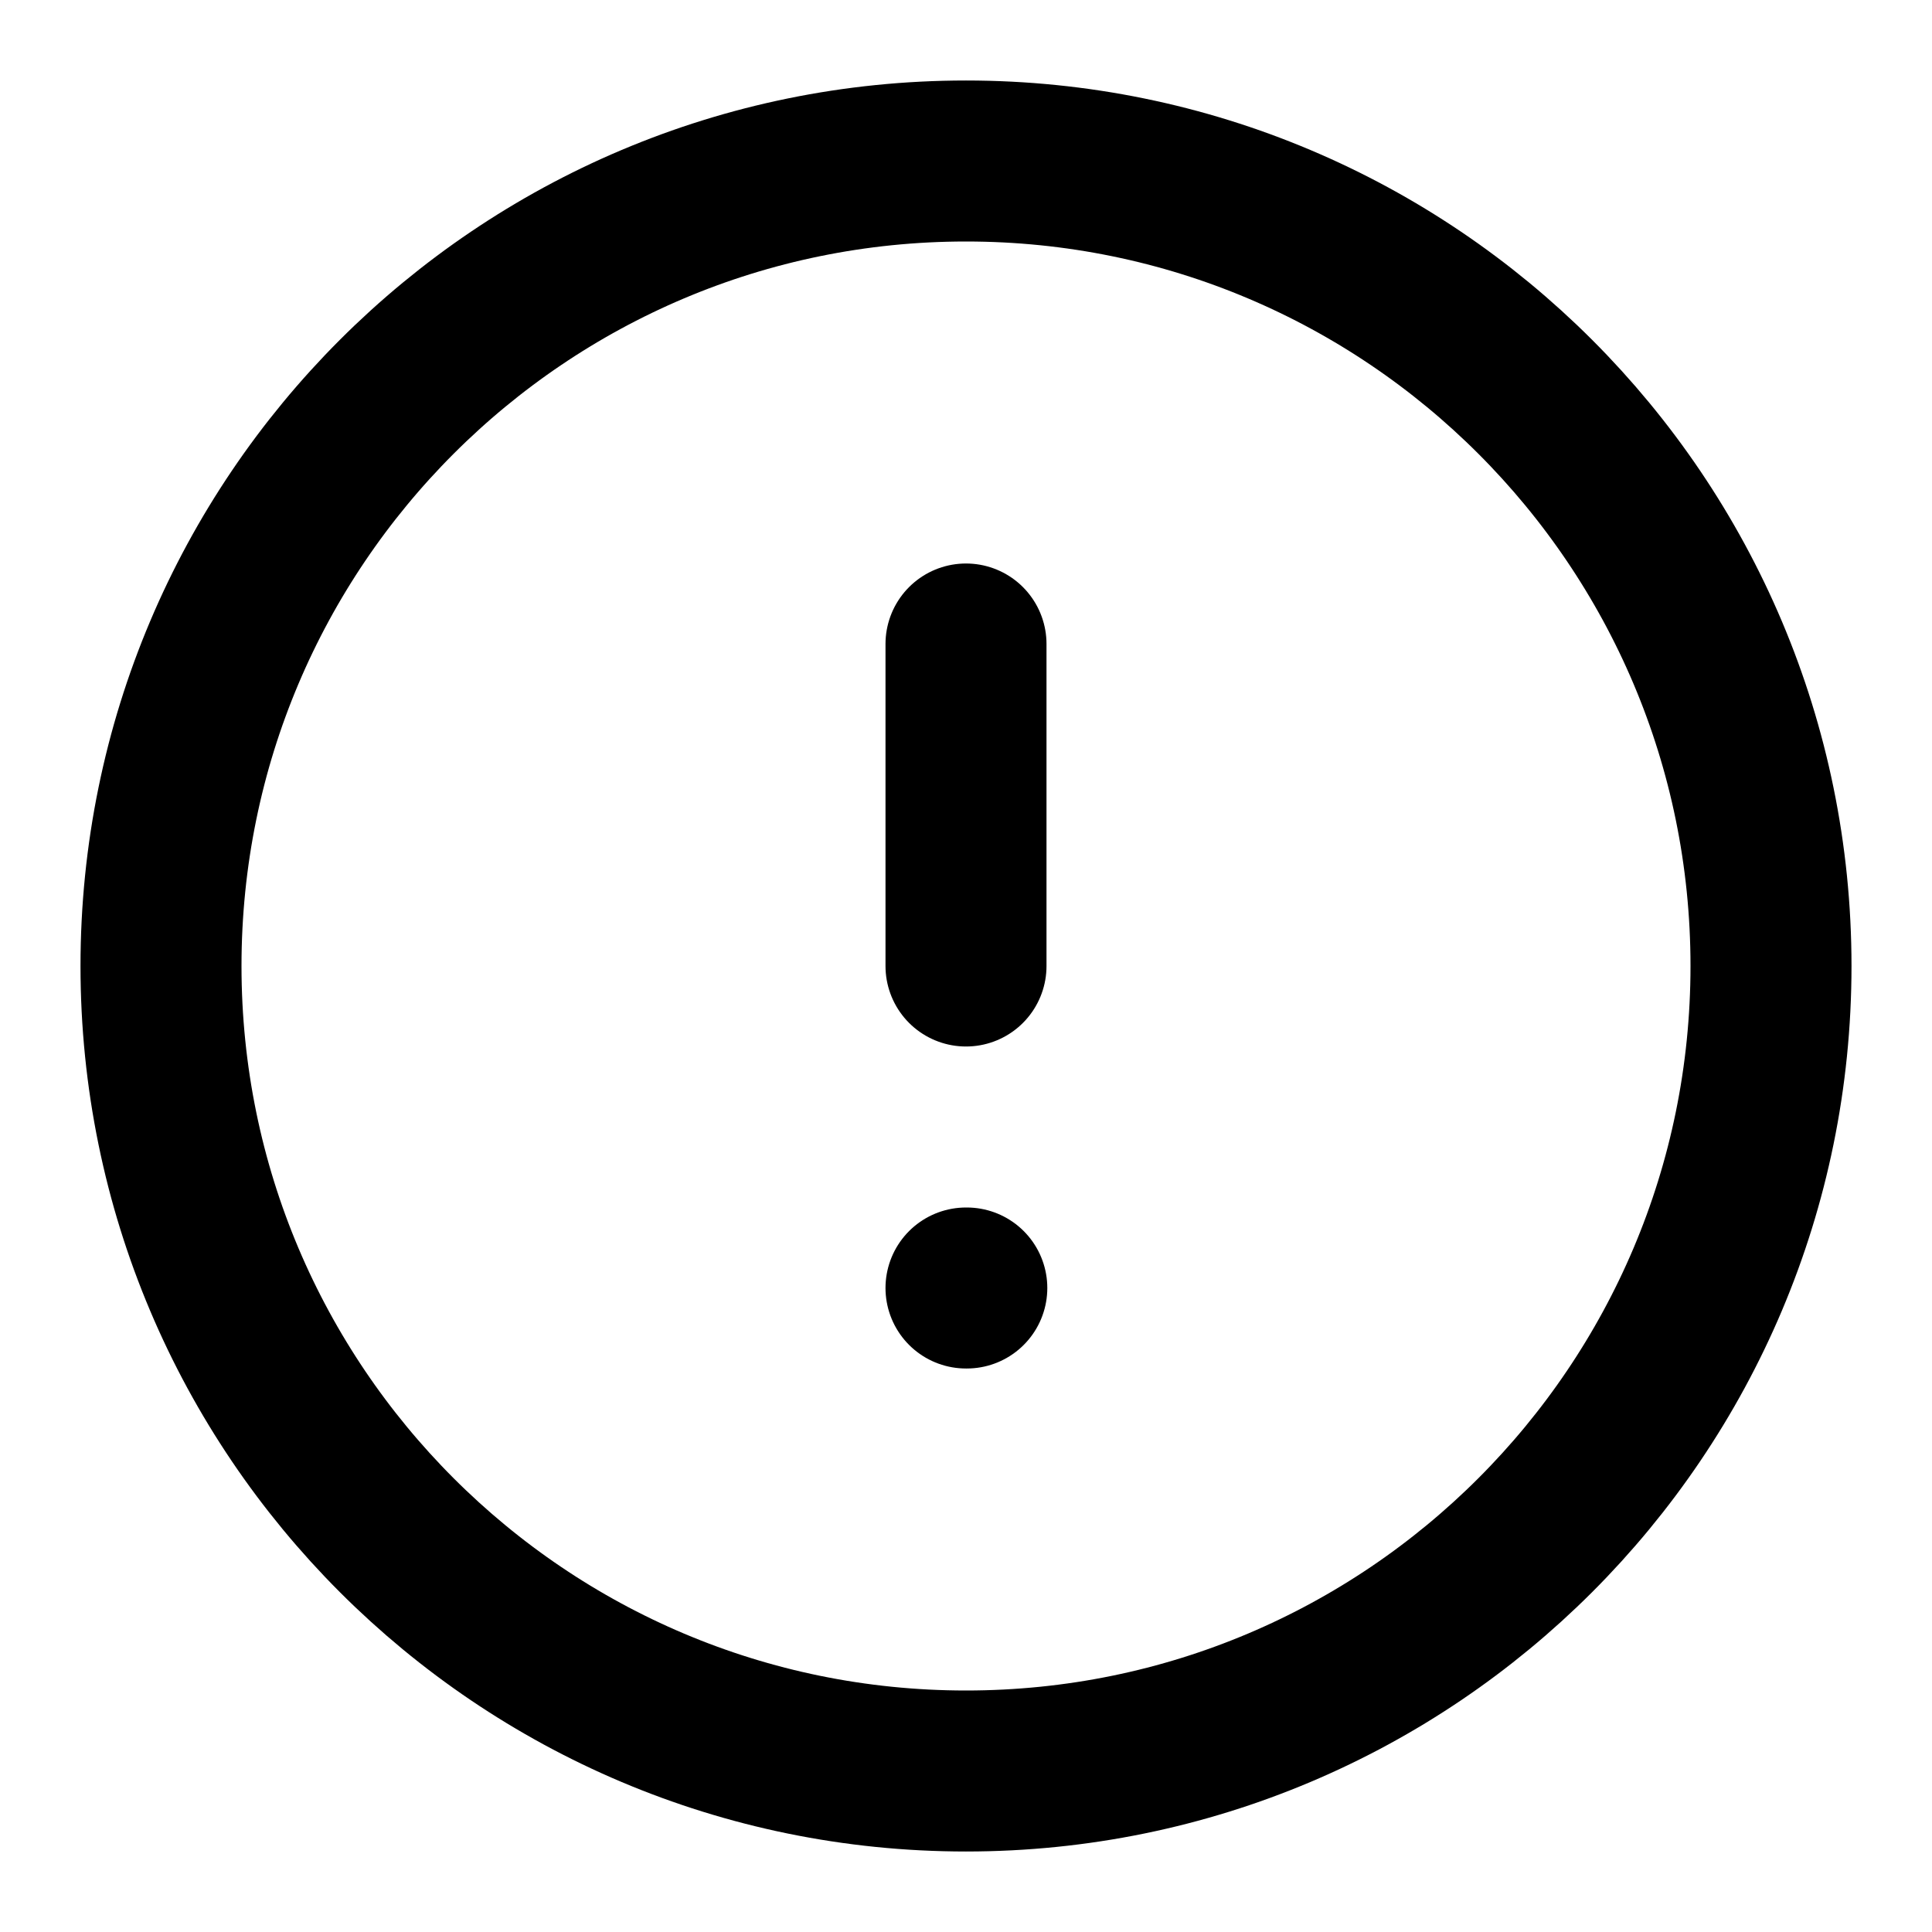
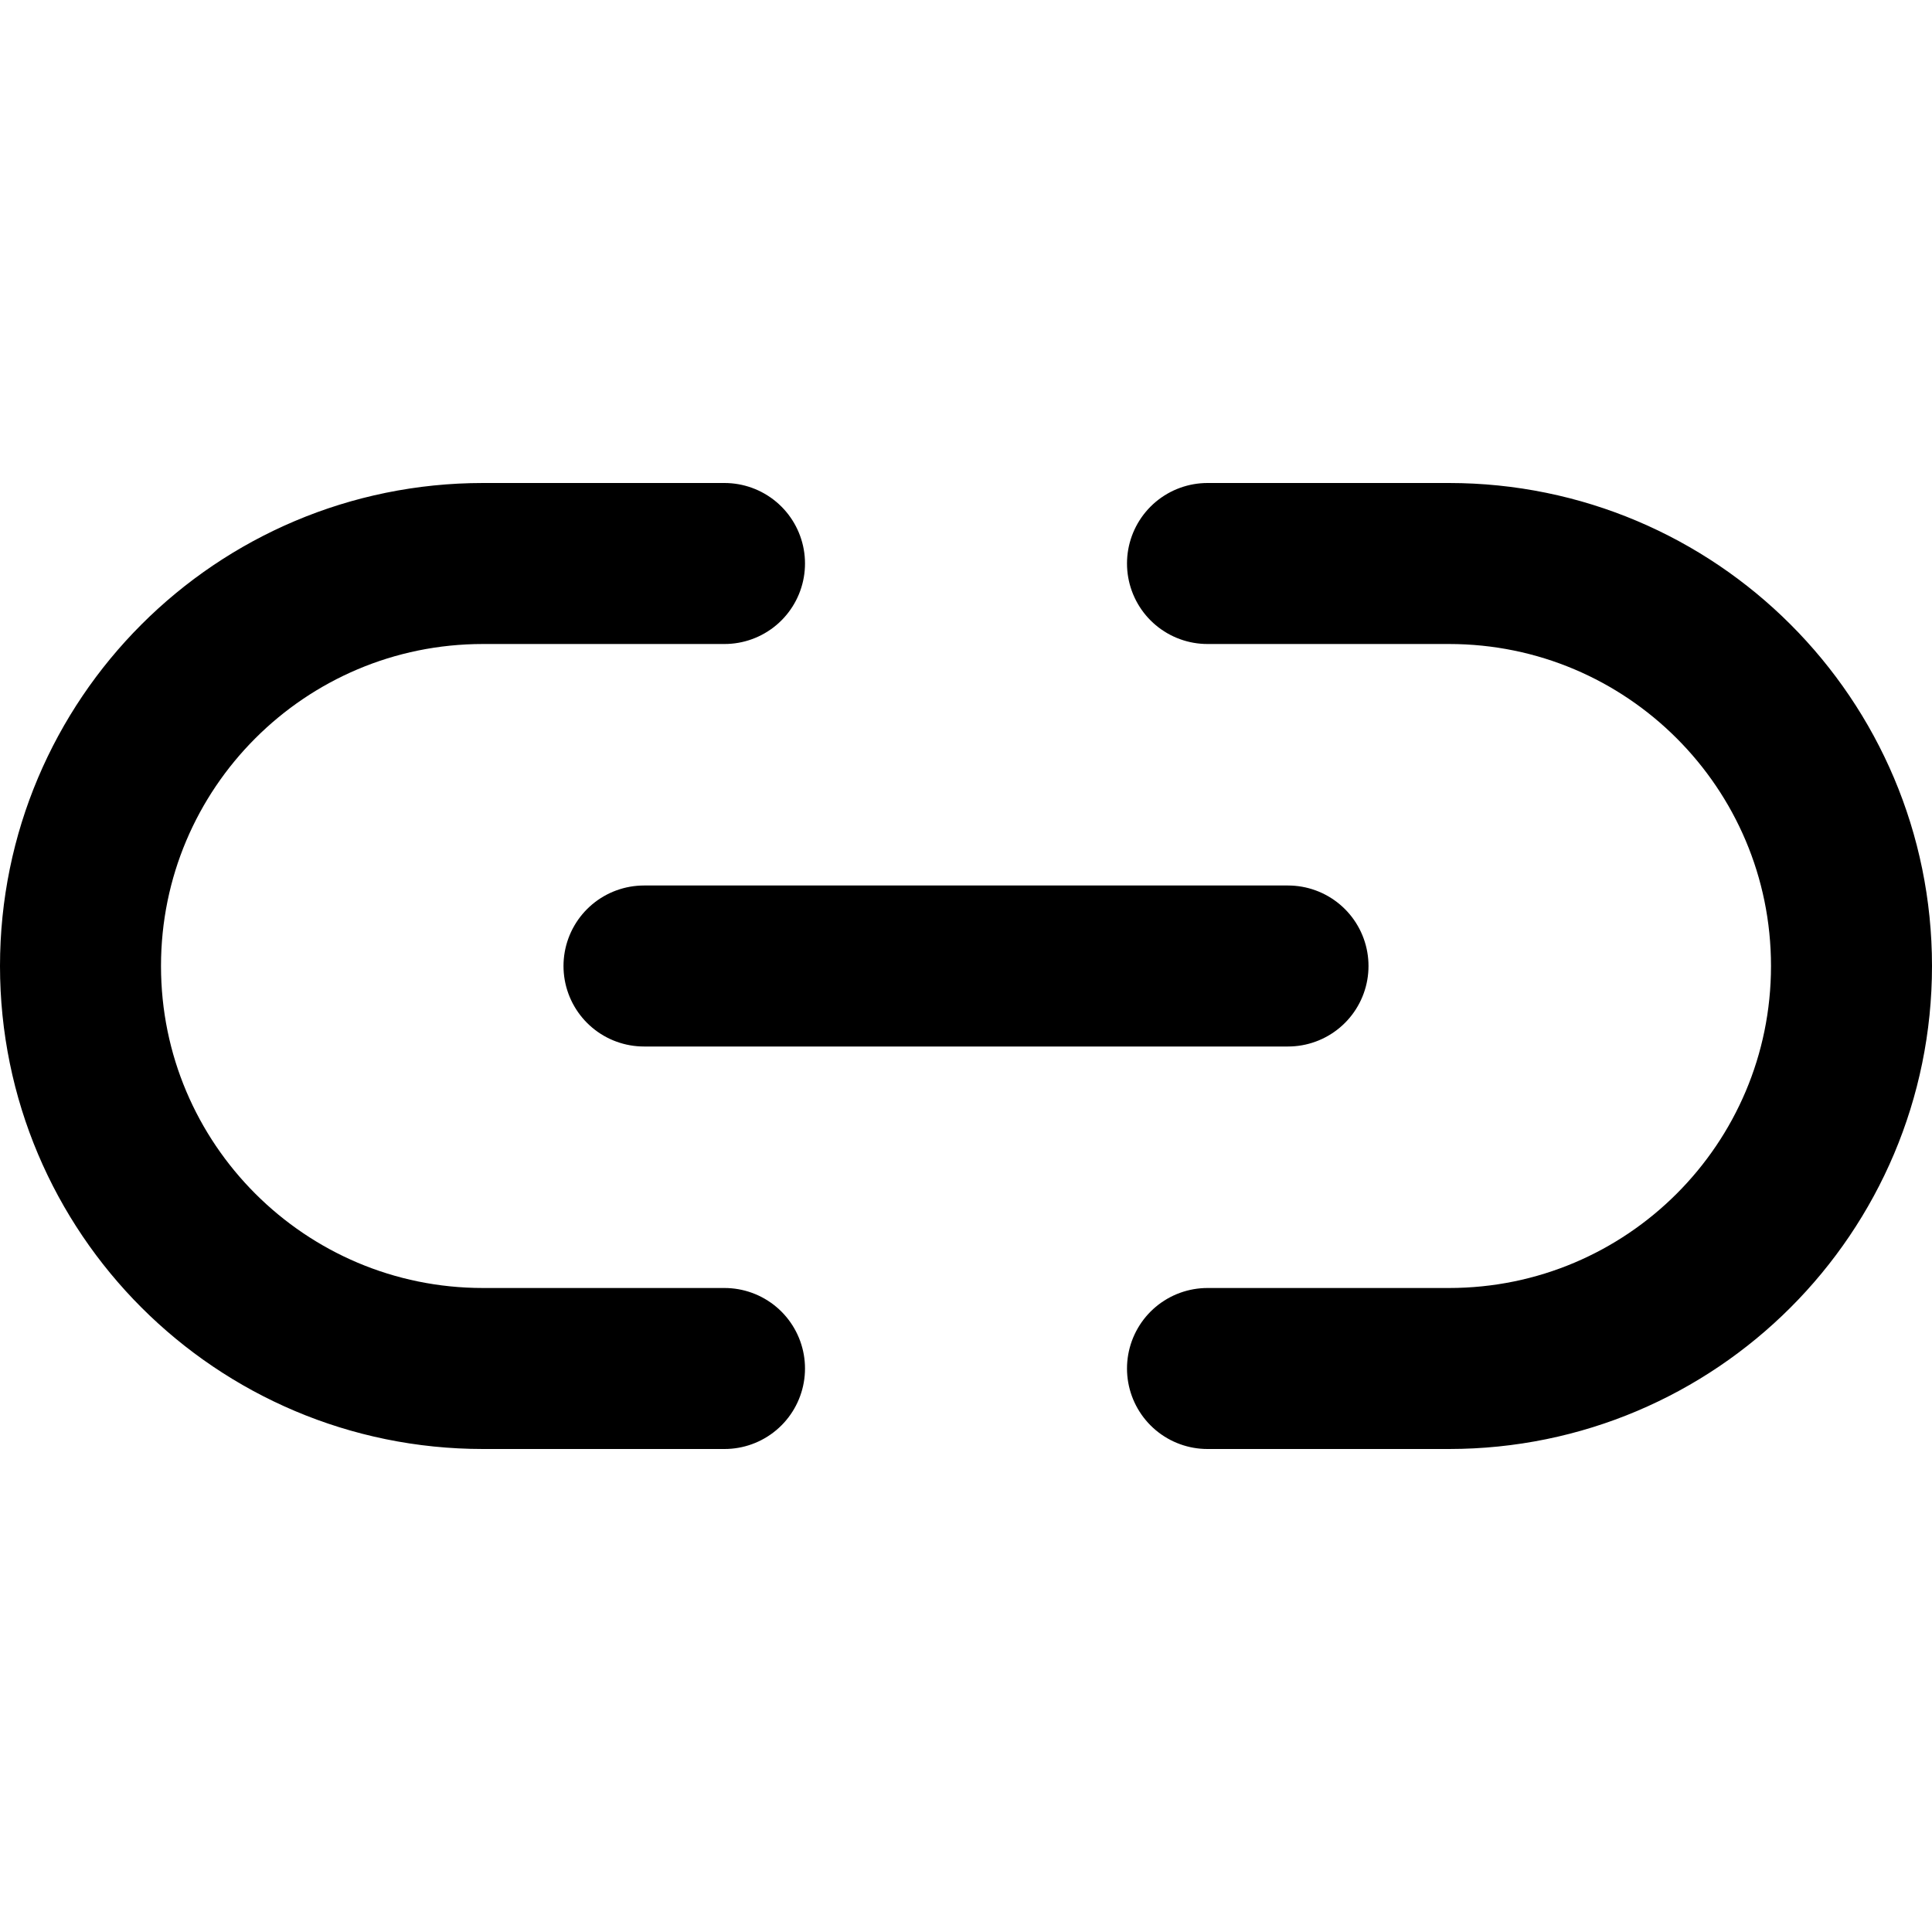
- <svg xmlns="http://www.w3.org/2000/svg" viewBox="0 0 24 24" fill="none" stroke="currentColor" stroke-width="2" stroke-linecap="round" stroke-linejoin="round" class="feather feather-alert-circle">
-   <circle cx="12" cy="12" r="10" />
-   <path d="M12 8v4M12 16h.01" />
+ <svg xmlns="http://www.w3.org/2000/svg" width="24" height="24" fill="none" stroke="currentColor" stroke-width="2" stroke-linecap="round" stroke-linejoin="round" class="feather feather-link-2">
+   <path d="M15 7h3a5 5 0 015 5 5 5 0 01-5 5h-3m-6 0H6a5 5 0 01-5-5 5 5 0 015-5h3M8 12h8" />
</svg>
